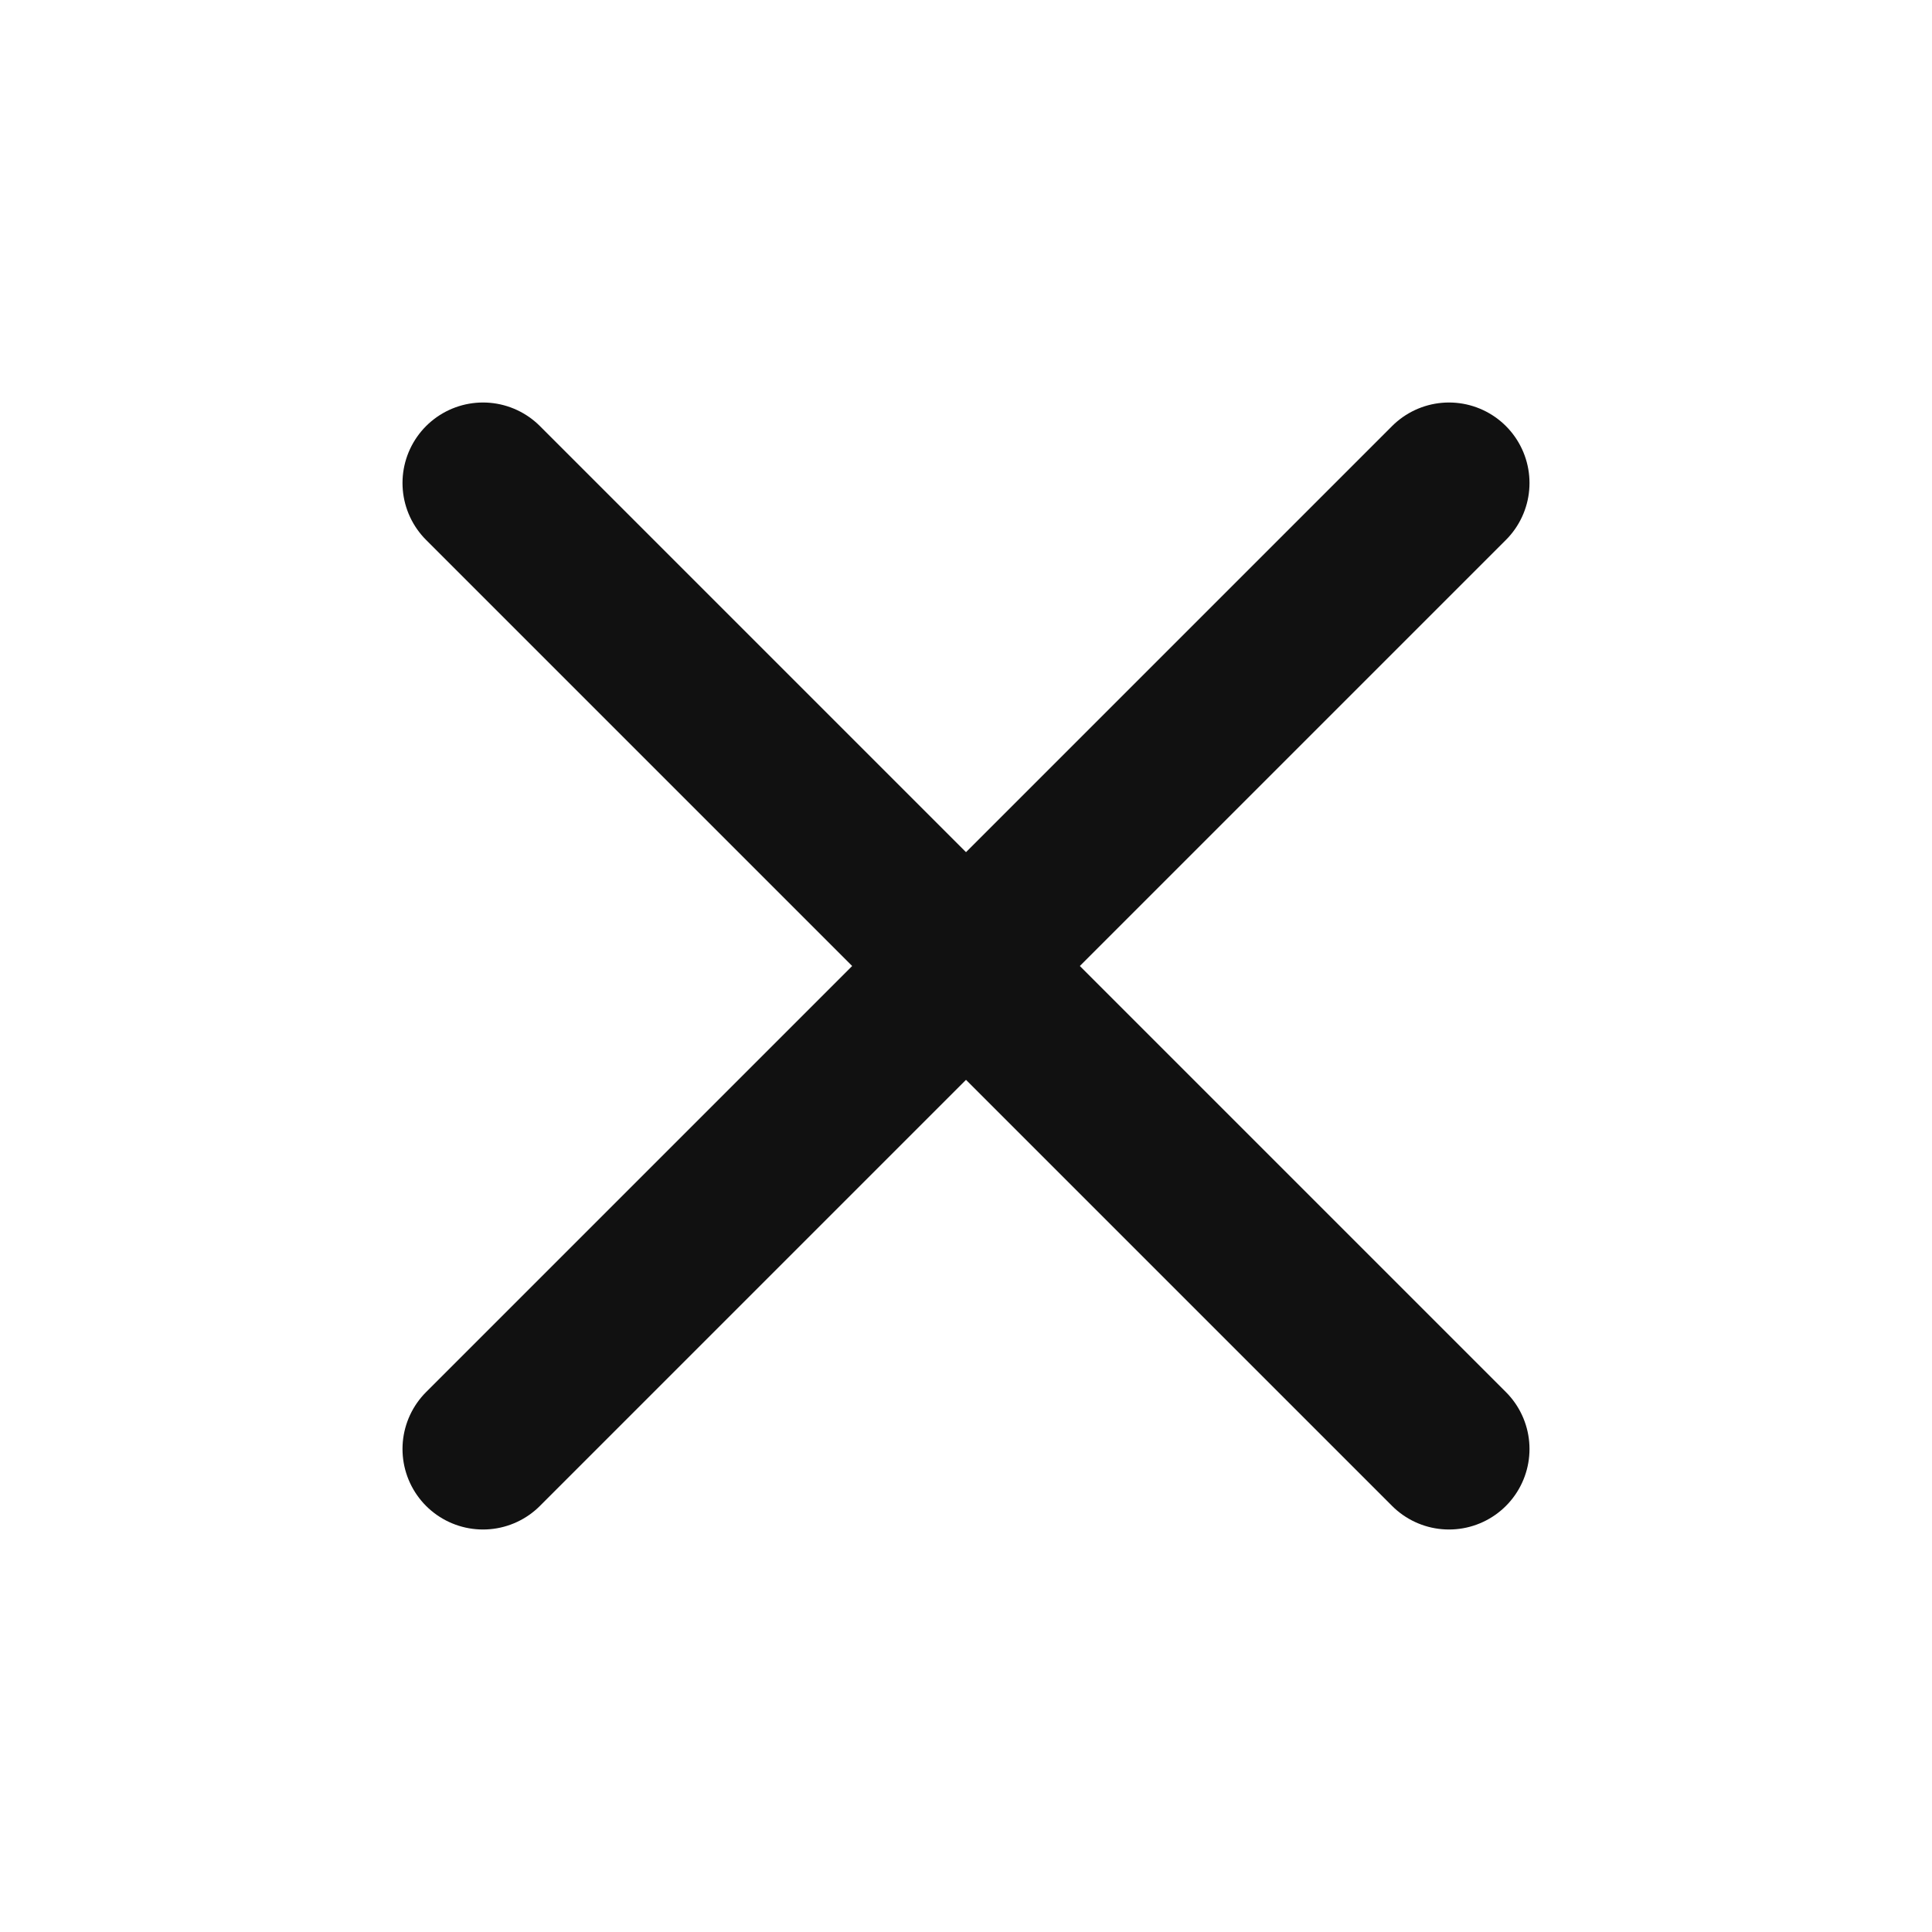
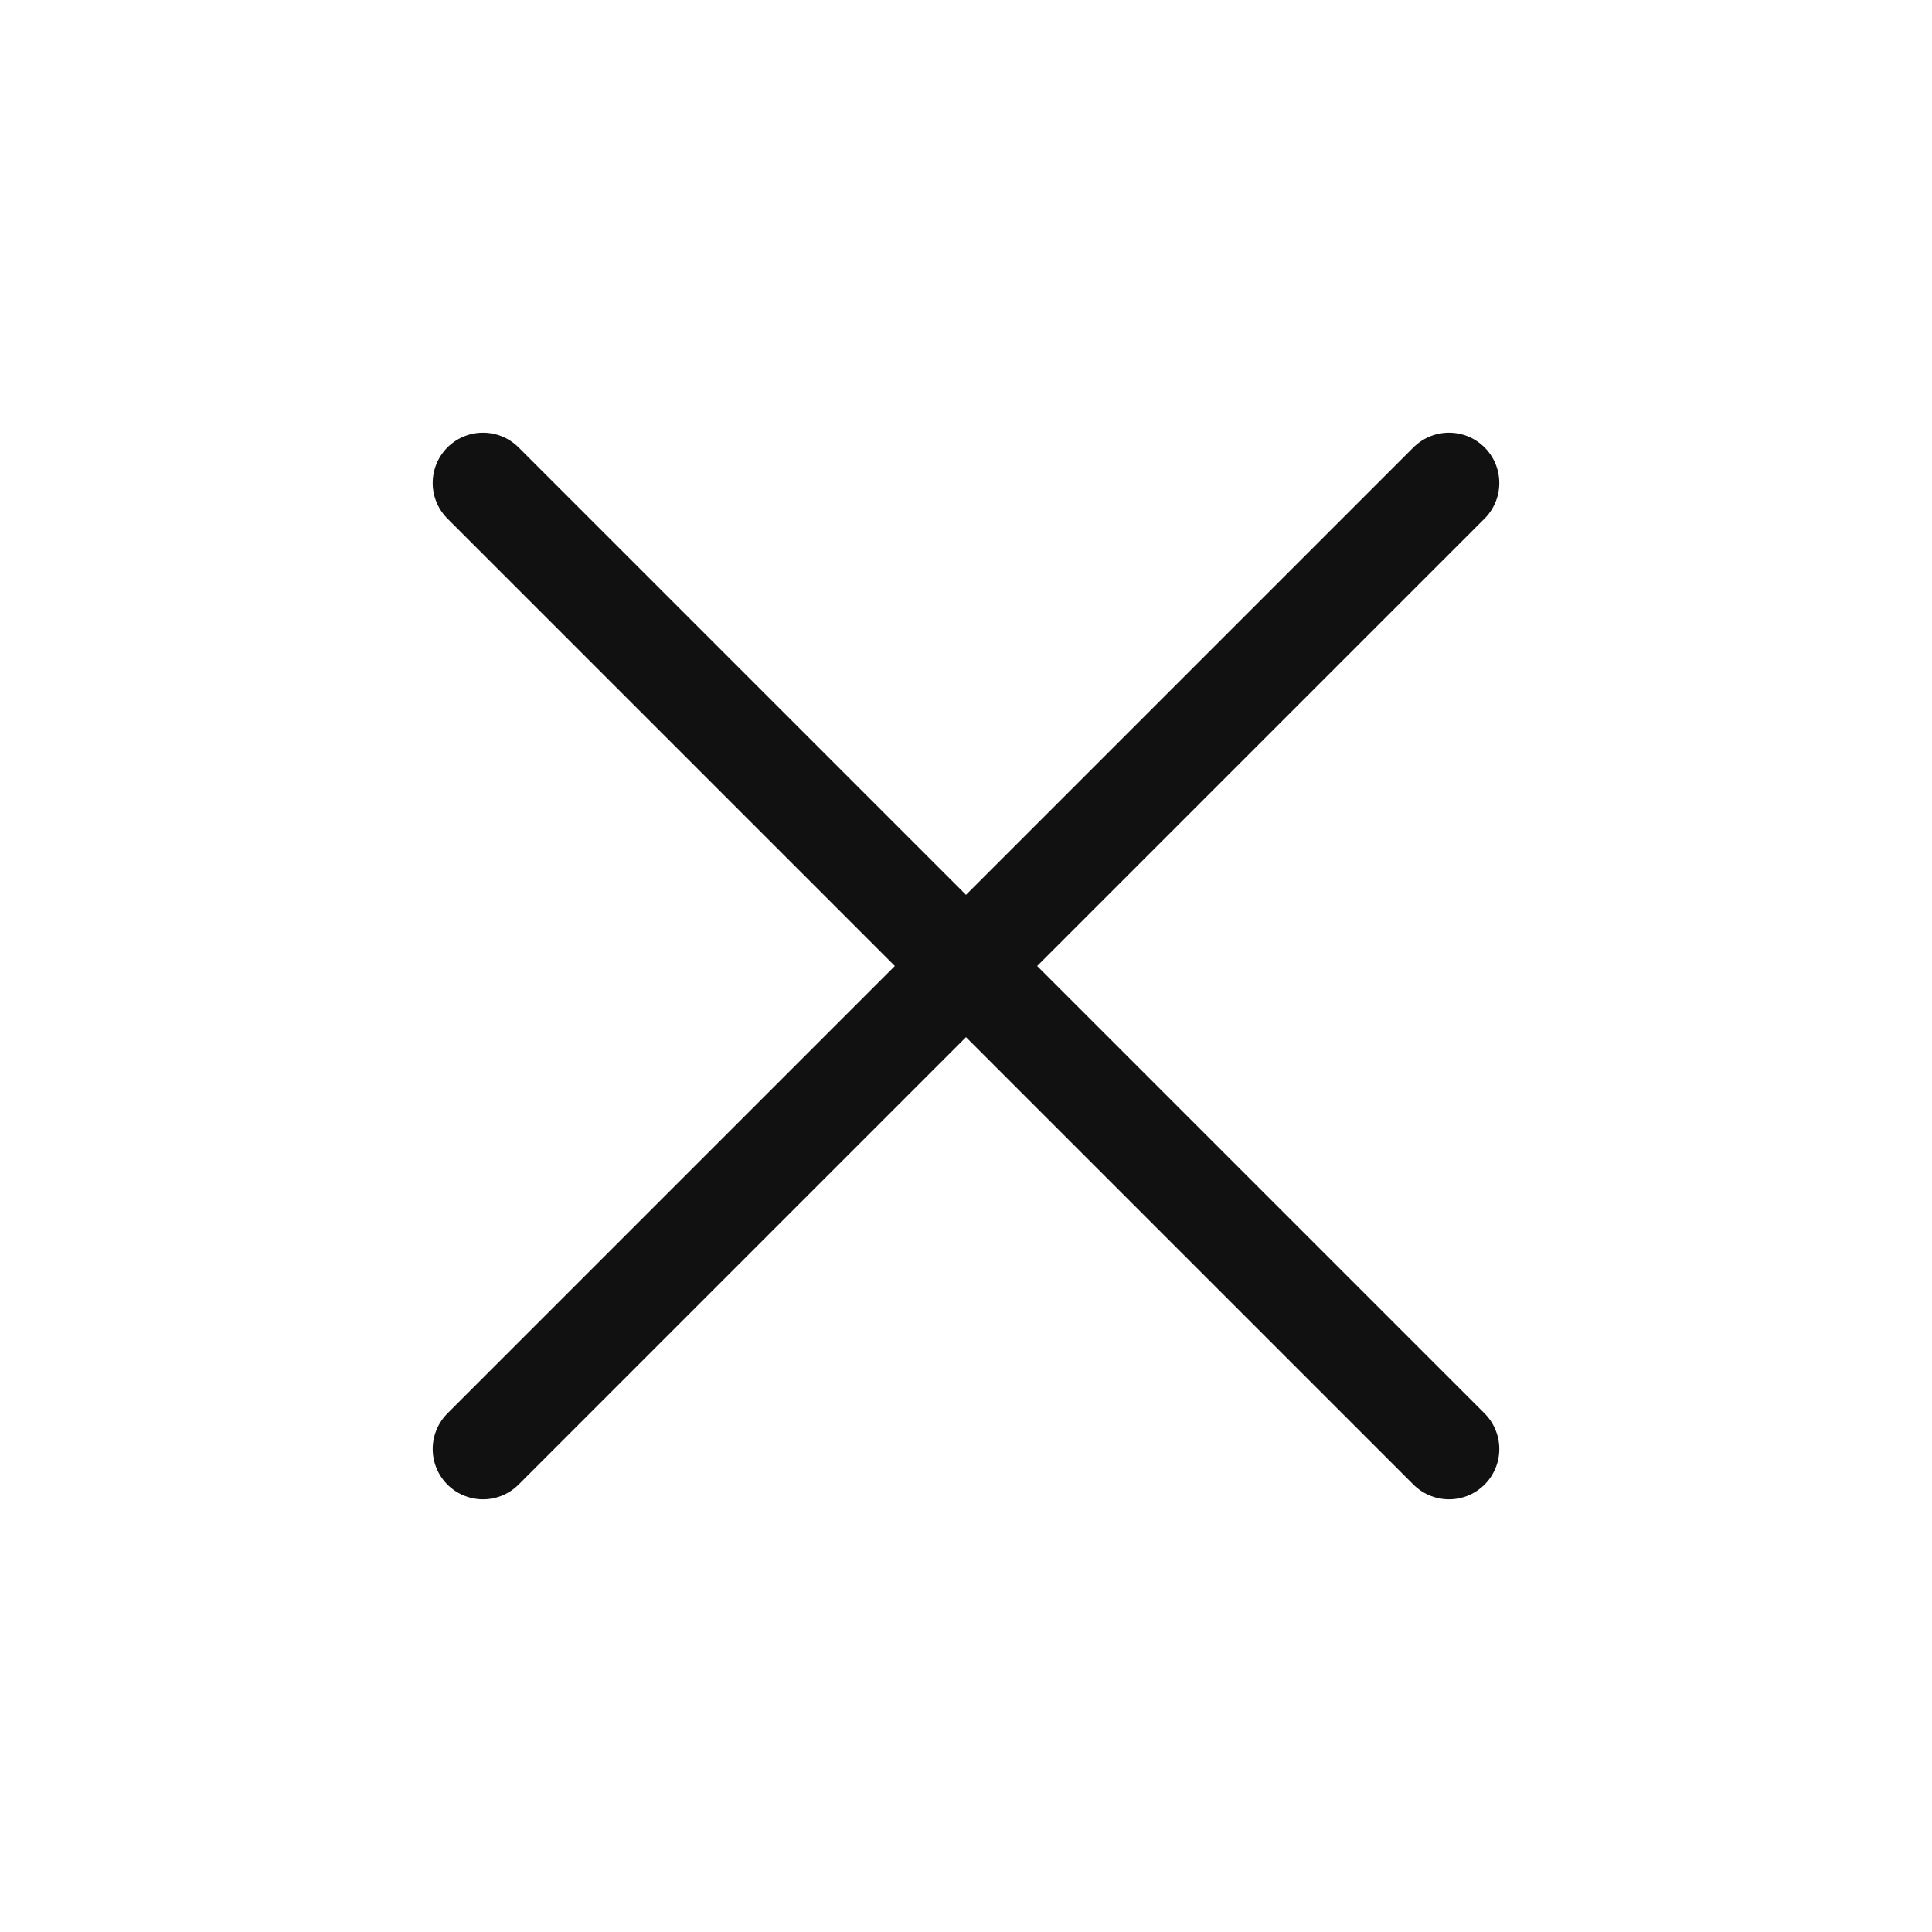
<svg xmlns="http://www.w3.org/2000/svg" viewBox="0 0 24 24" preserveAspectRatio="xMinYMid meet">
-   <g fill="none" stroke="#111" stroke-width="2" stroke-linecap="round" stroke-linejoin="round">
+   <g fill="none" stroke="#111" stroke-width="1.25" stroke-linecap="round" stroke-linejoin="round">
    <path d="M18 6 6 18" />
    <path d="m6 6 12 12" />
  </g>
</svg>
